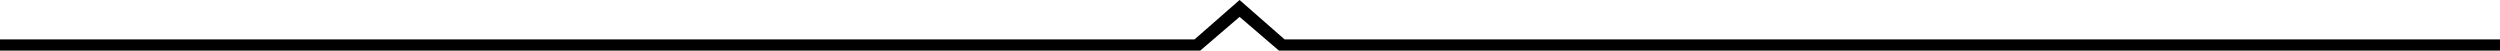
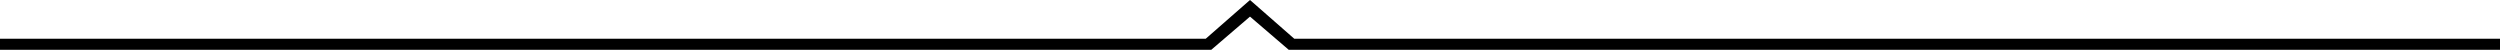
- <svg xmlns="http://www.w3.org/2000/svg" version="1.1" id="Layer_1" x="0px" y="0px" width="3674.363px" height="74.41px" viewBox="-1524.223 0 3674.363 74.41" enable-background="new -1524.223 0 3674.363 74.41" xml:space="preserve">
+ <svg xmlns="http://www.w3.org/2000/svg" version="1.1" id="Layer_1" x="0px" y="0px" width="3733.228px" height="74.41px" viewBox="-1568.974 0 3733.228 74.41" enable-background="new -1568.974 0 3733.228 74.41" xml:space="preserve">
  <g>
    <g>
-       <polygon points="2150.139,74.41 355.514,74.41 297.64,24.803 239.766,74.41 -1524.223,74.41 -1524.223,57.874 231.498,57.874     297.64,0 363.782,57.874 2150.139,57.874   " />
+       <polygon points="2164.254,74.41 355.514,74.41 297.64,24.803 239.766,74.41 -1568.974,74.41 -1568.974,57.874 231.498,57.874     297.64,0 363.782,57.874 2164.254,57.874   " />
    </g>
  </g>
</svg>
